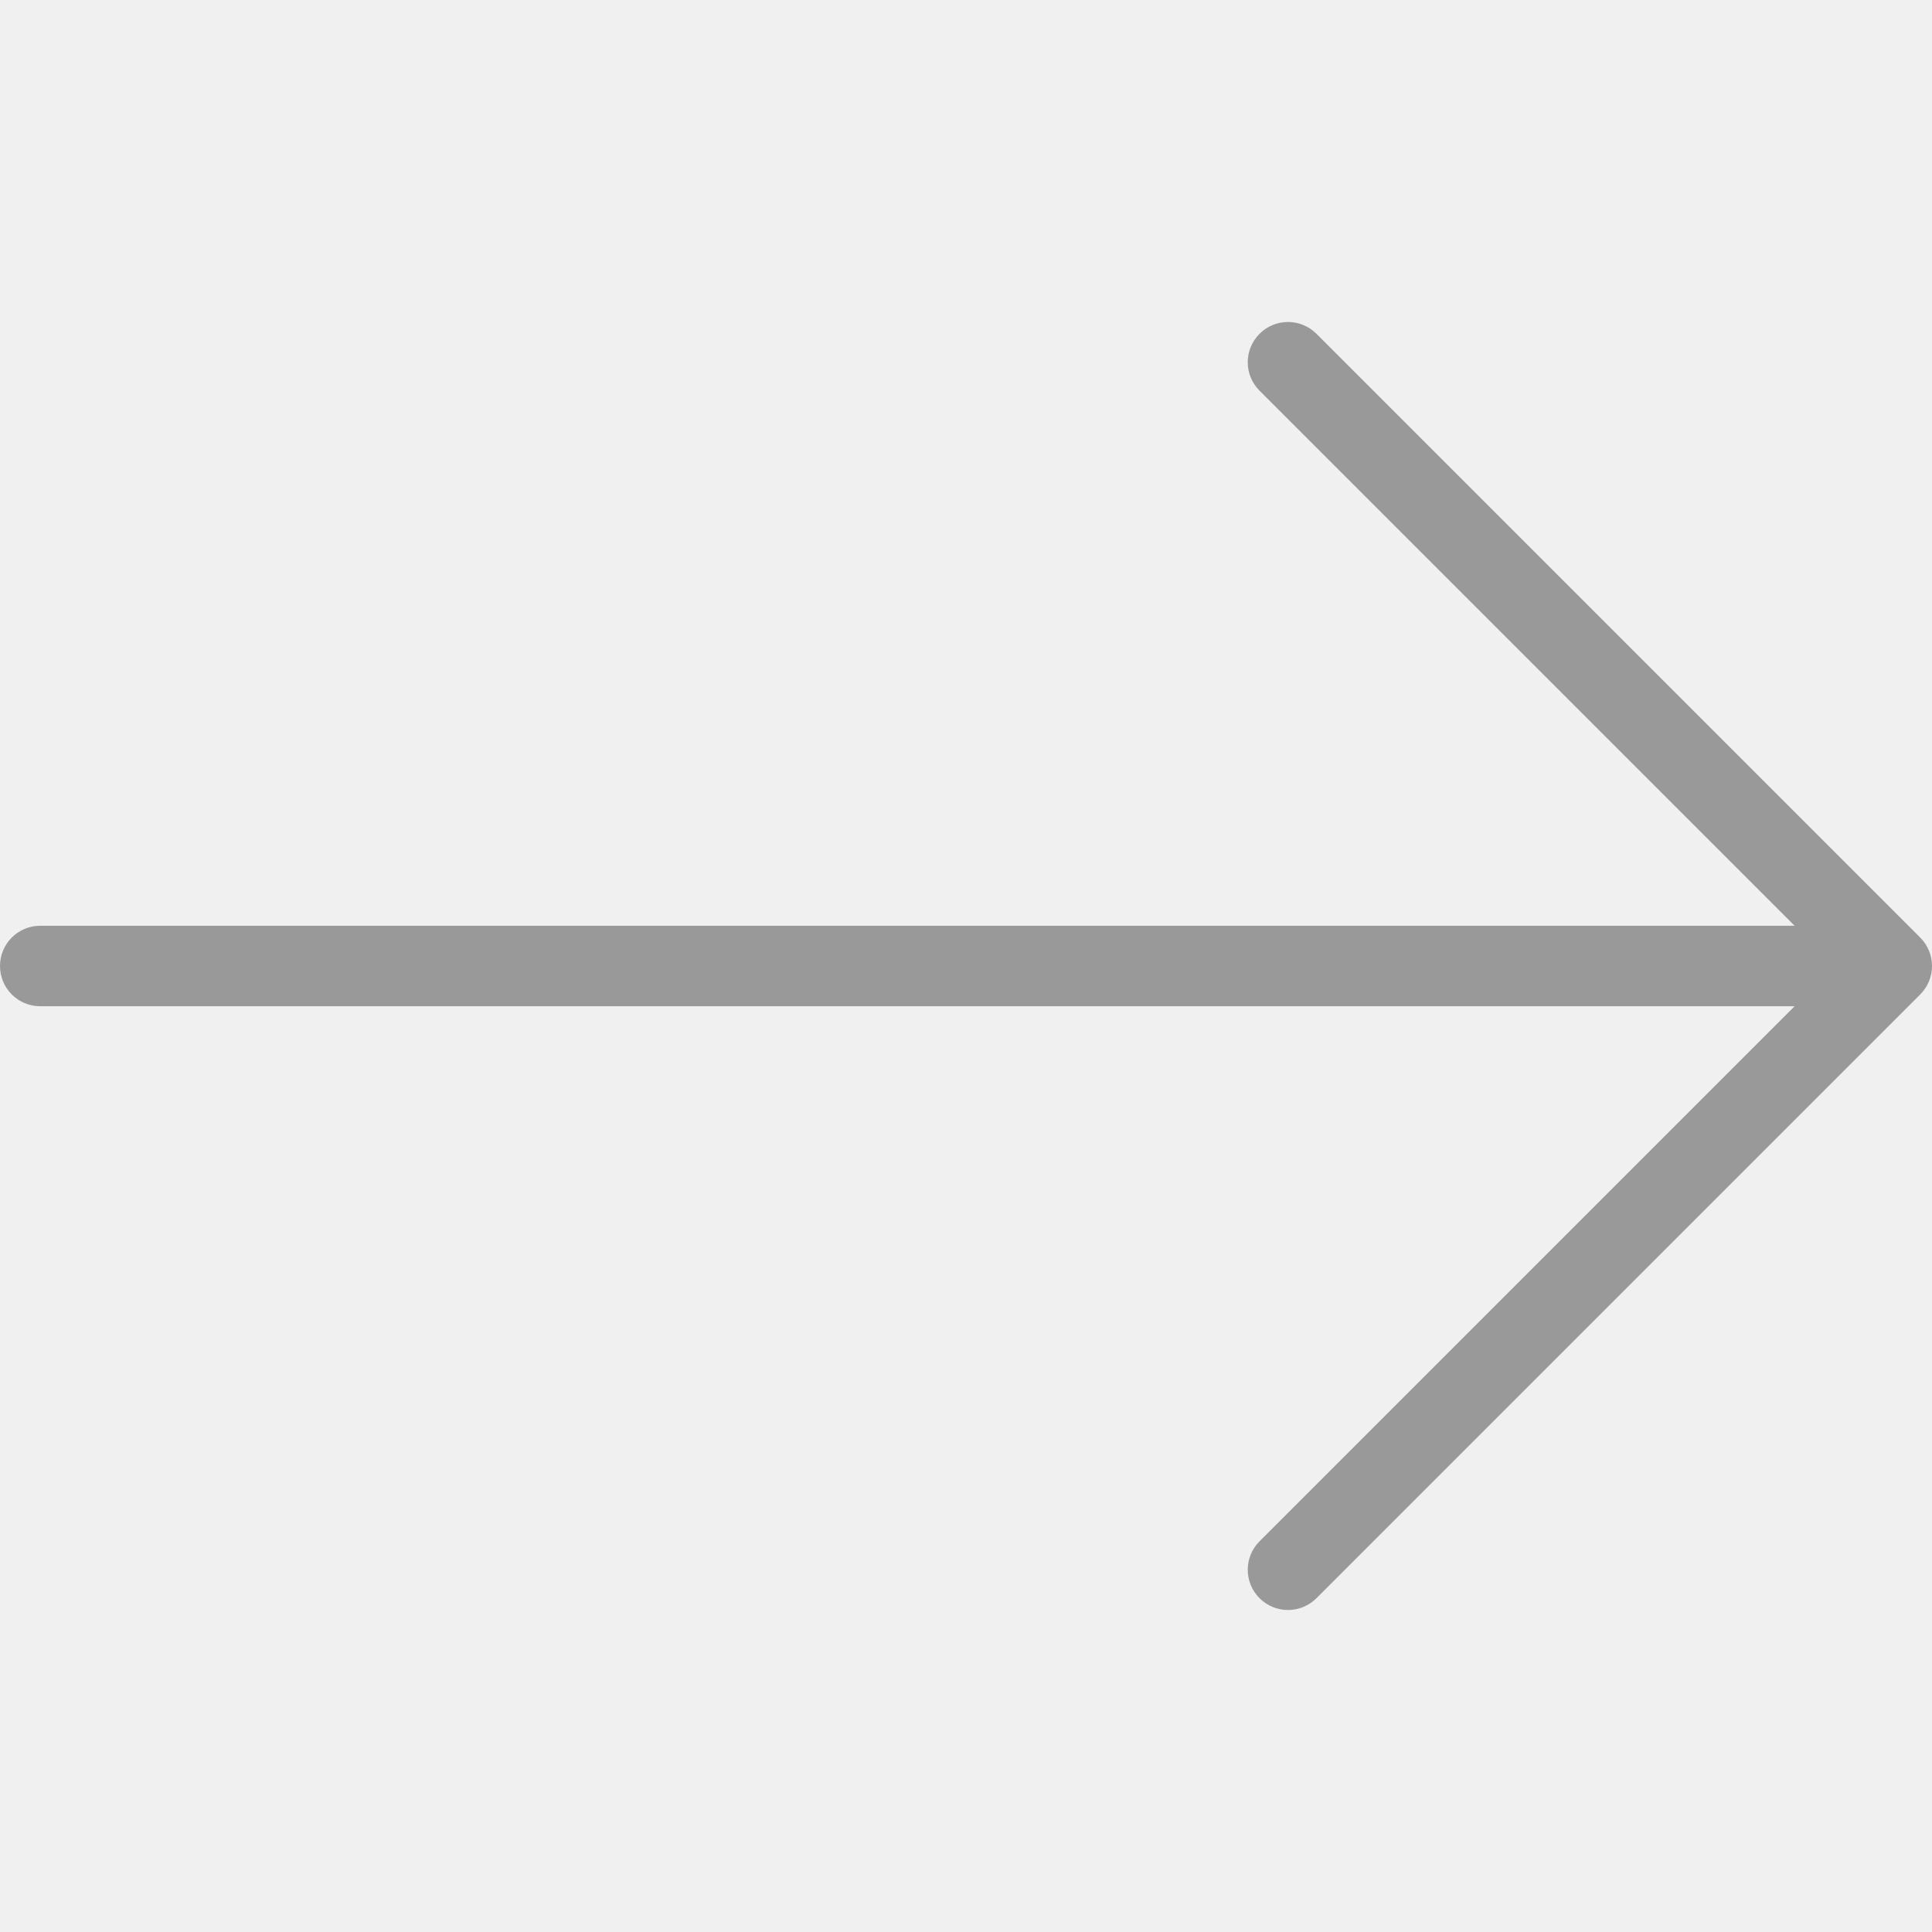
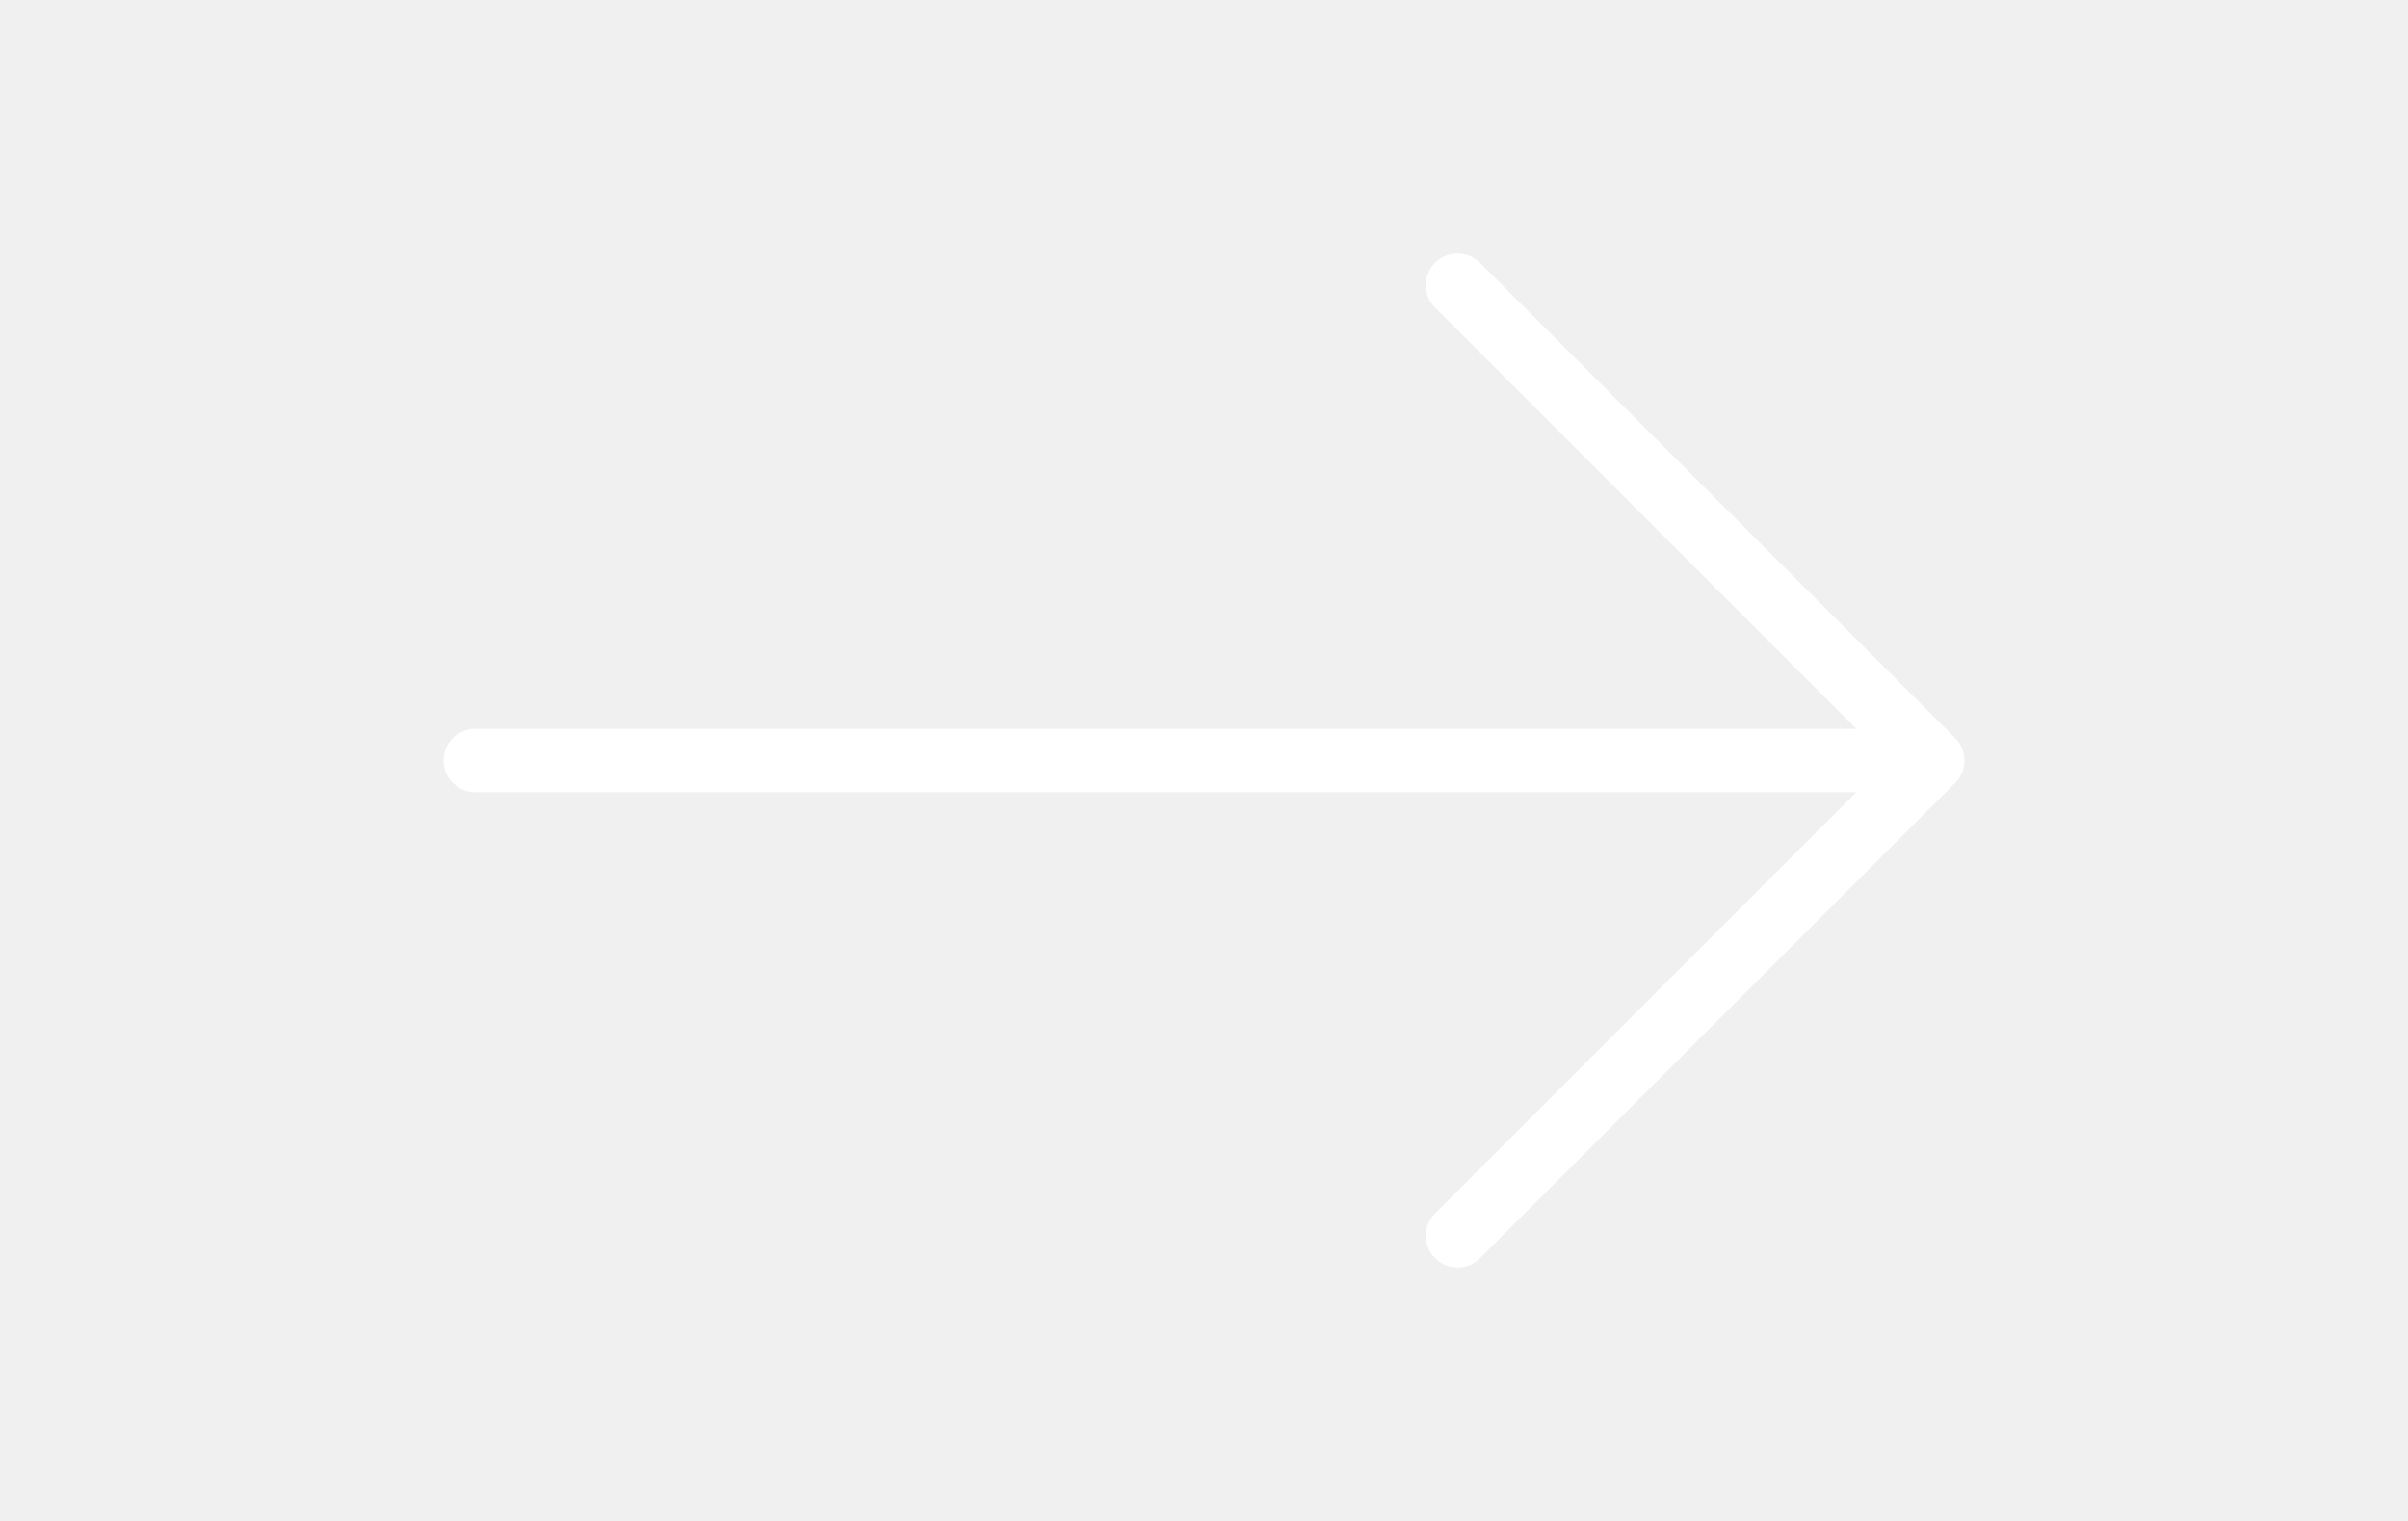
- <svg xmlns="http://www.w3.org/2000/svg" version="1.1" id="Layer_1" x="0px" y="0px" viewBox="0 0 512 512" style="enable-background:new 0 0 512 512;" xml:space="preserve" width="512px" height="512px">
+ <svg xmlns="http://www.w3.org/2000/svg" version="1.1" id="Layer_1" x="0px" y="0px" viewBox="0 0 512 512" style="enable-background:new 0 0 512 512;" xml:space="preserve" width="38px" height="24px">
  <g>
    <g>
      <g>
-         <path d="M508.875,248.458l-160-160c-4.167-4.167-10.917-4.167-15.083,0c-4.167,4.167-4.167,10.917,0,15.083l141.792,141.792    H10.667C4.771,245.333,0,250.104,0,256s4.771,10.667,10.667,10.667h464.917L333.792,408.458c-4.167,4.167-4.167,10.917,0,15.083    c2.083,2.083,4.813,3.125,7.542,3.125c2.729,0,5.458-1.042,7.542-3.125l160-160C513.042,259.375,513.042,252.625,508.875,248.458z    " data-original="#000000" class="active-path" data-old_color="#000000" fill="#999999" />
+         <path d="M508.875,248.458l-160-160c-4.167-4.167-10.917-4.167-15.083,0c-4.167,4.167-4.167,10.917,0,15.083l141.792,141.792    H10.667C4.771,245.333,0,250.104,0,256s4.771,10.667,10.667,10.667h464.917L333.792,408.458c-4.167,4.167-4.167,10.917,0,15.083    c2.083,2.083,4.813,3.125,7.542,3.125c2.729,0,5.458-1.042,7.542-3.125l160-160C513.042,259.375,513.042,252.625,508.875,248.458z    " data-original="#000000" class="active-path" data-old_color="#000000" fill="#fff" />
      </g>
    </g>
  </g>
</svg>
